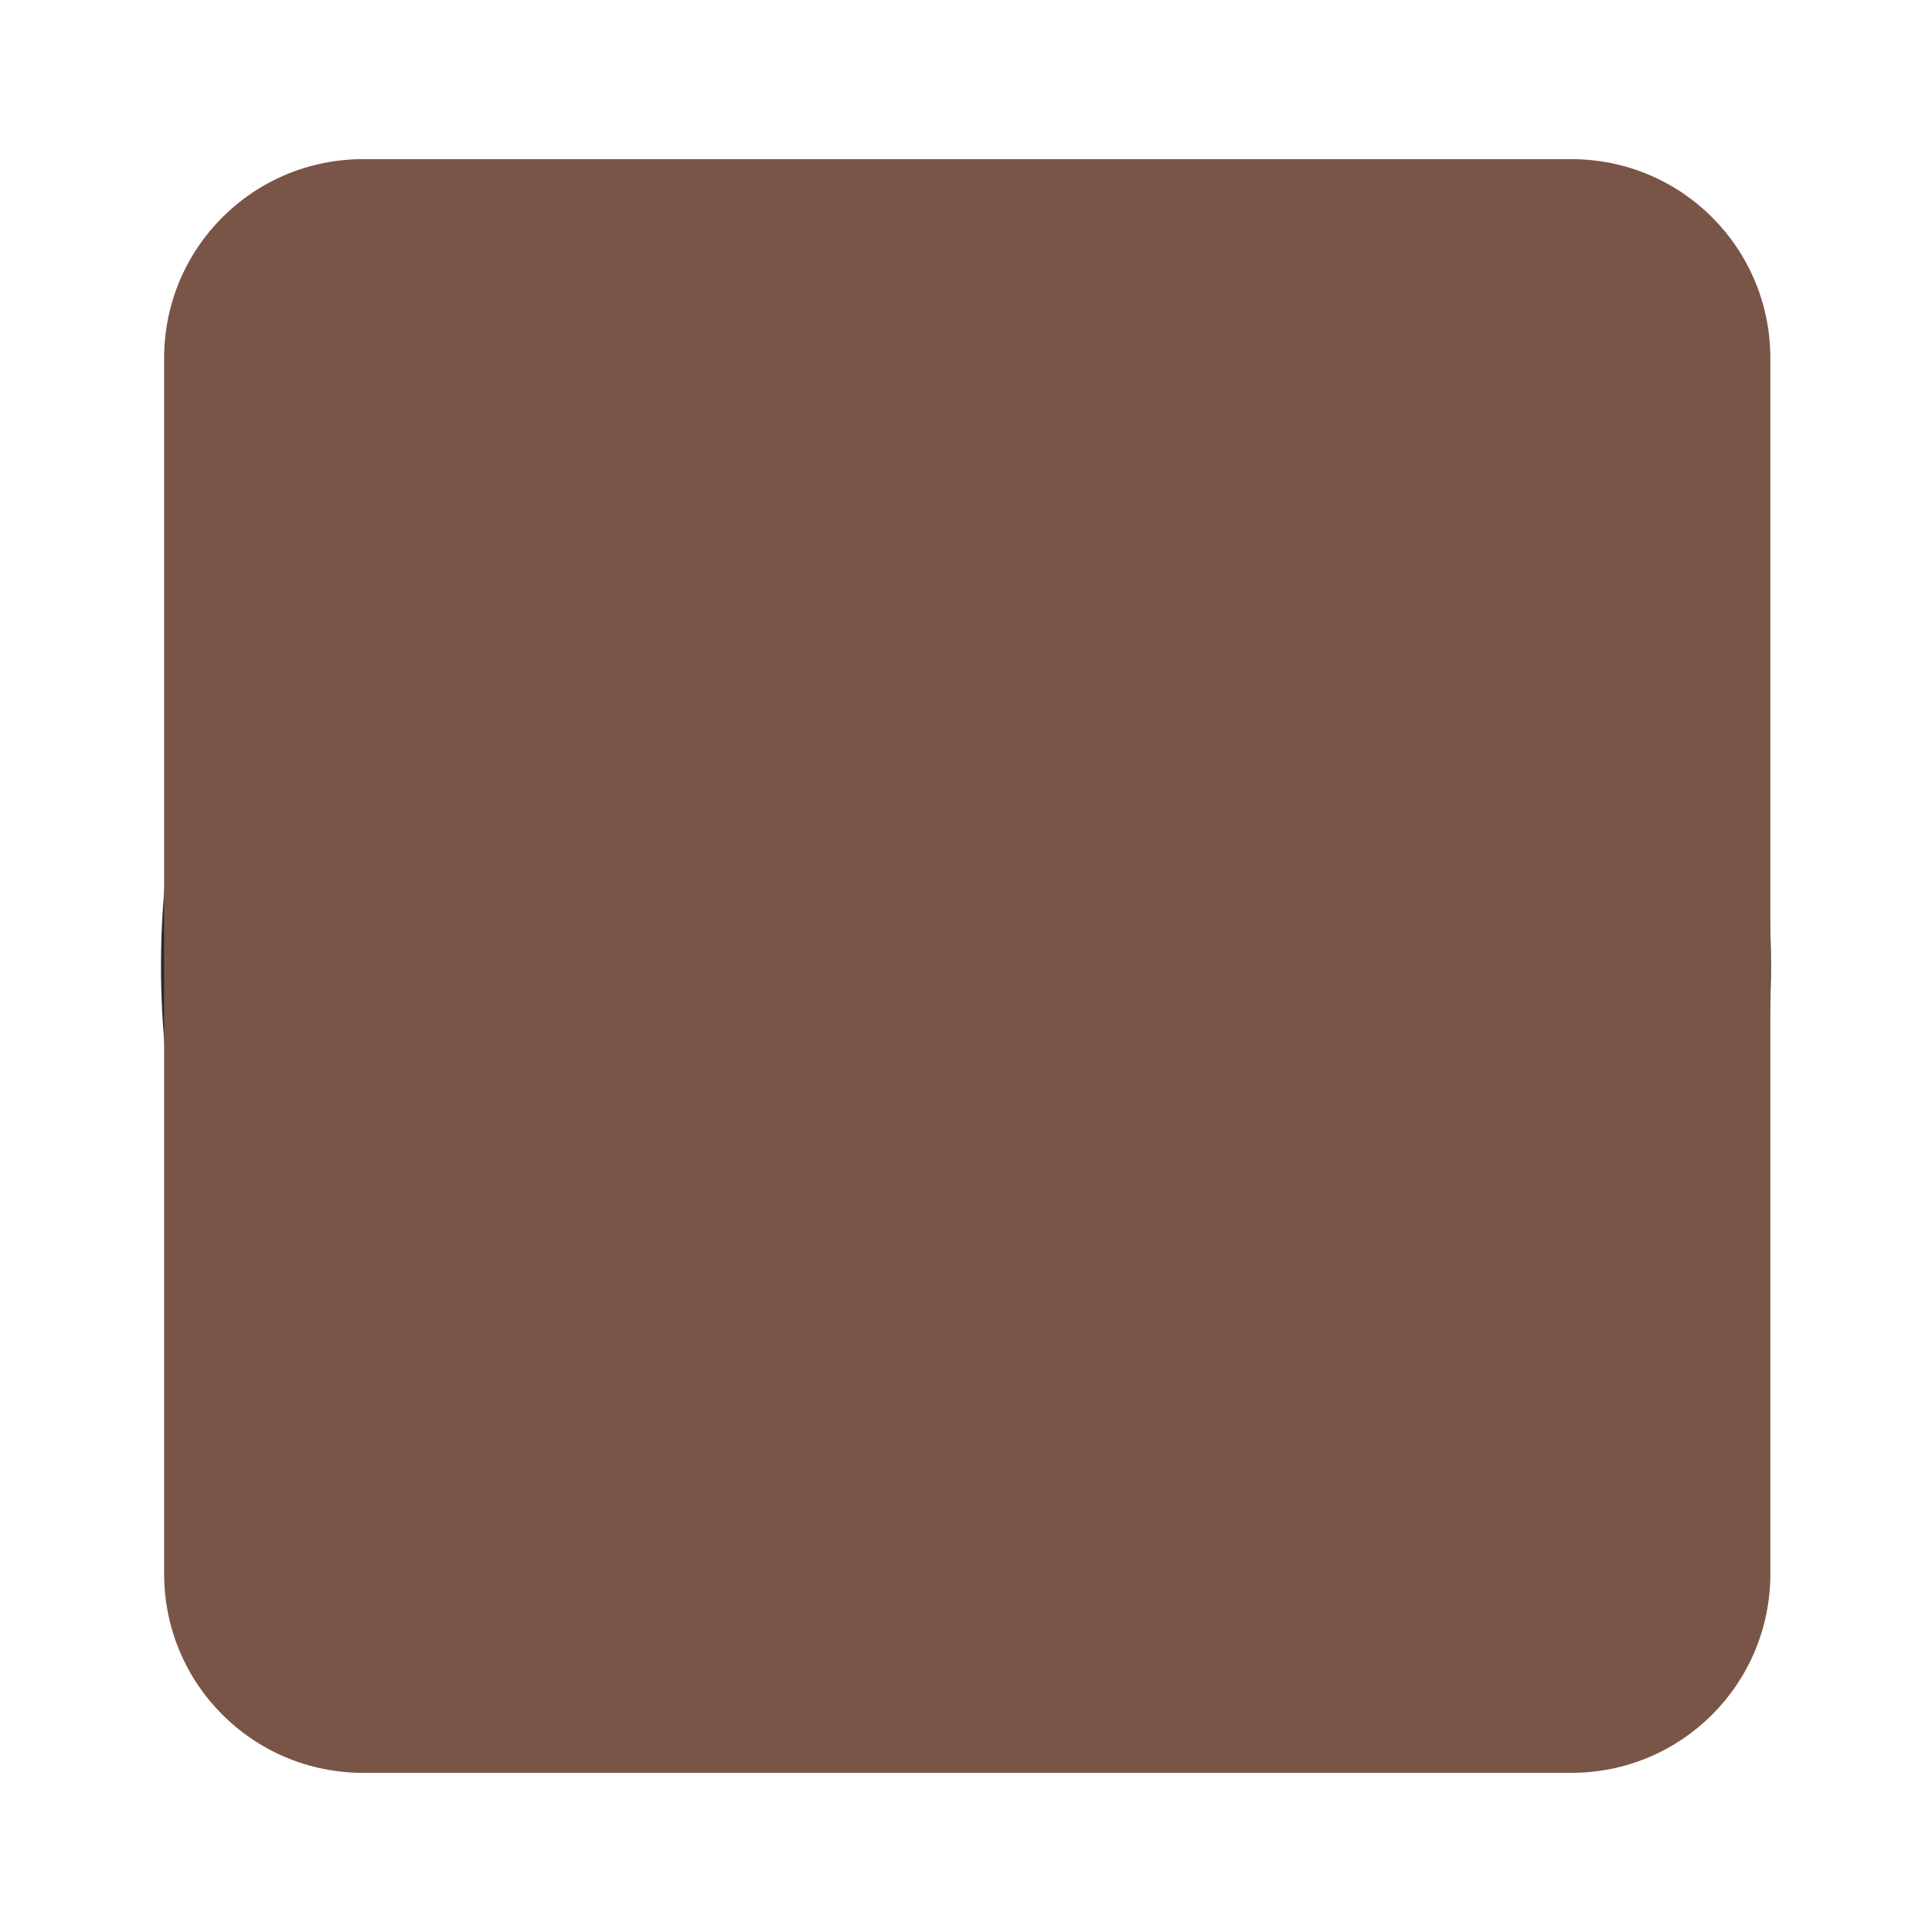
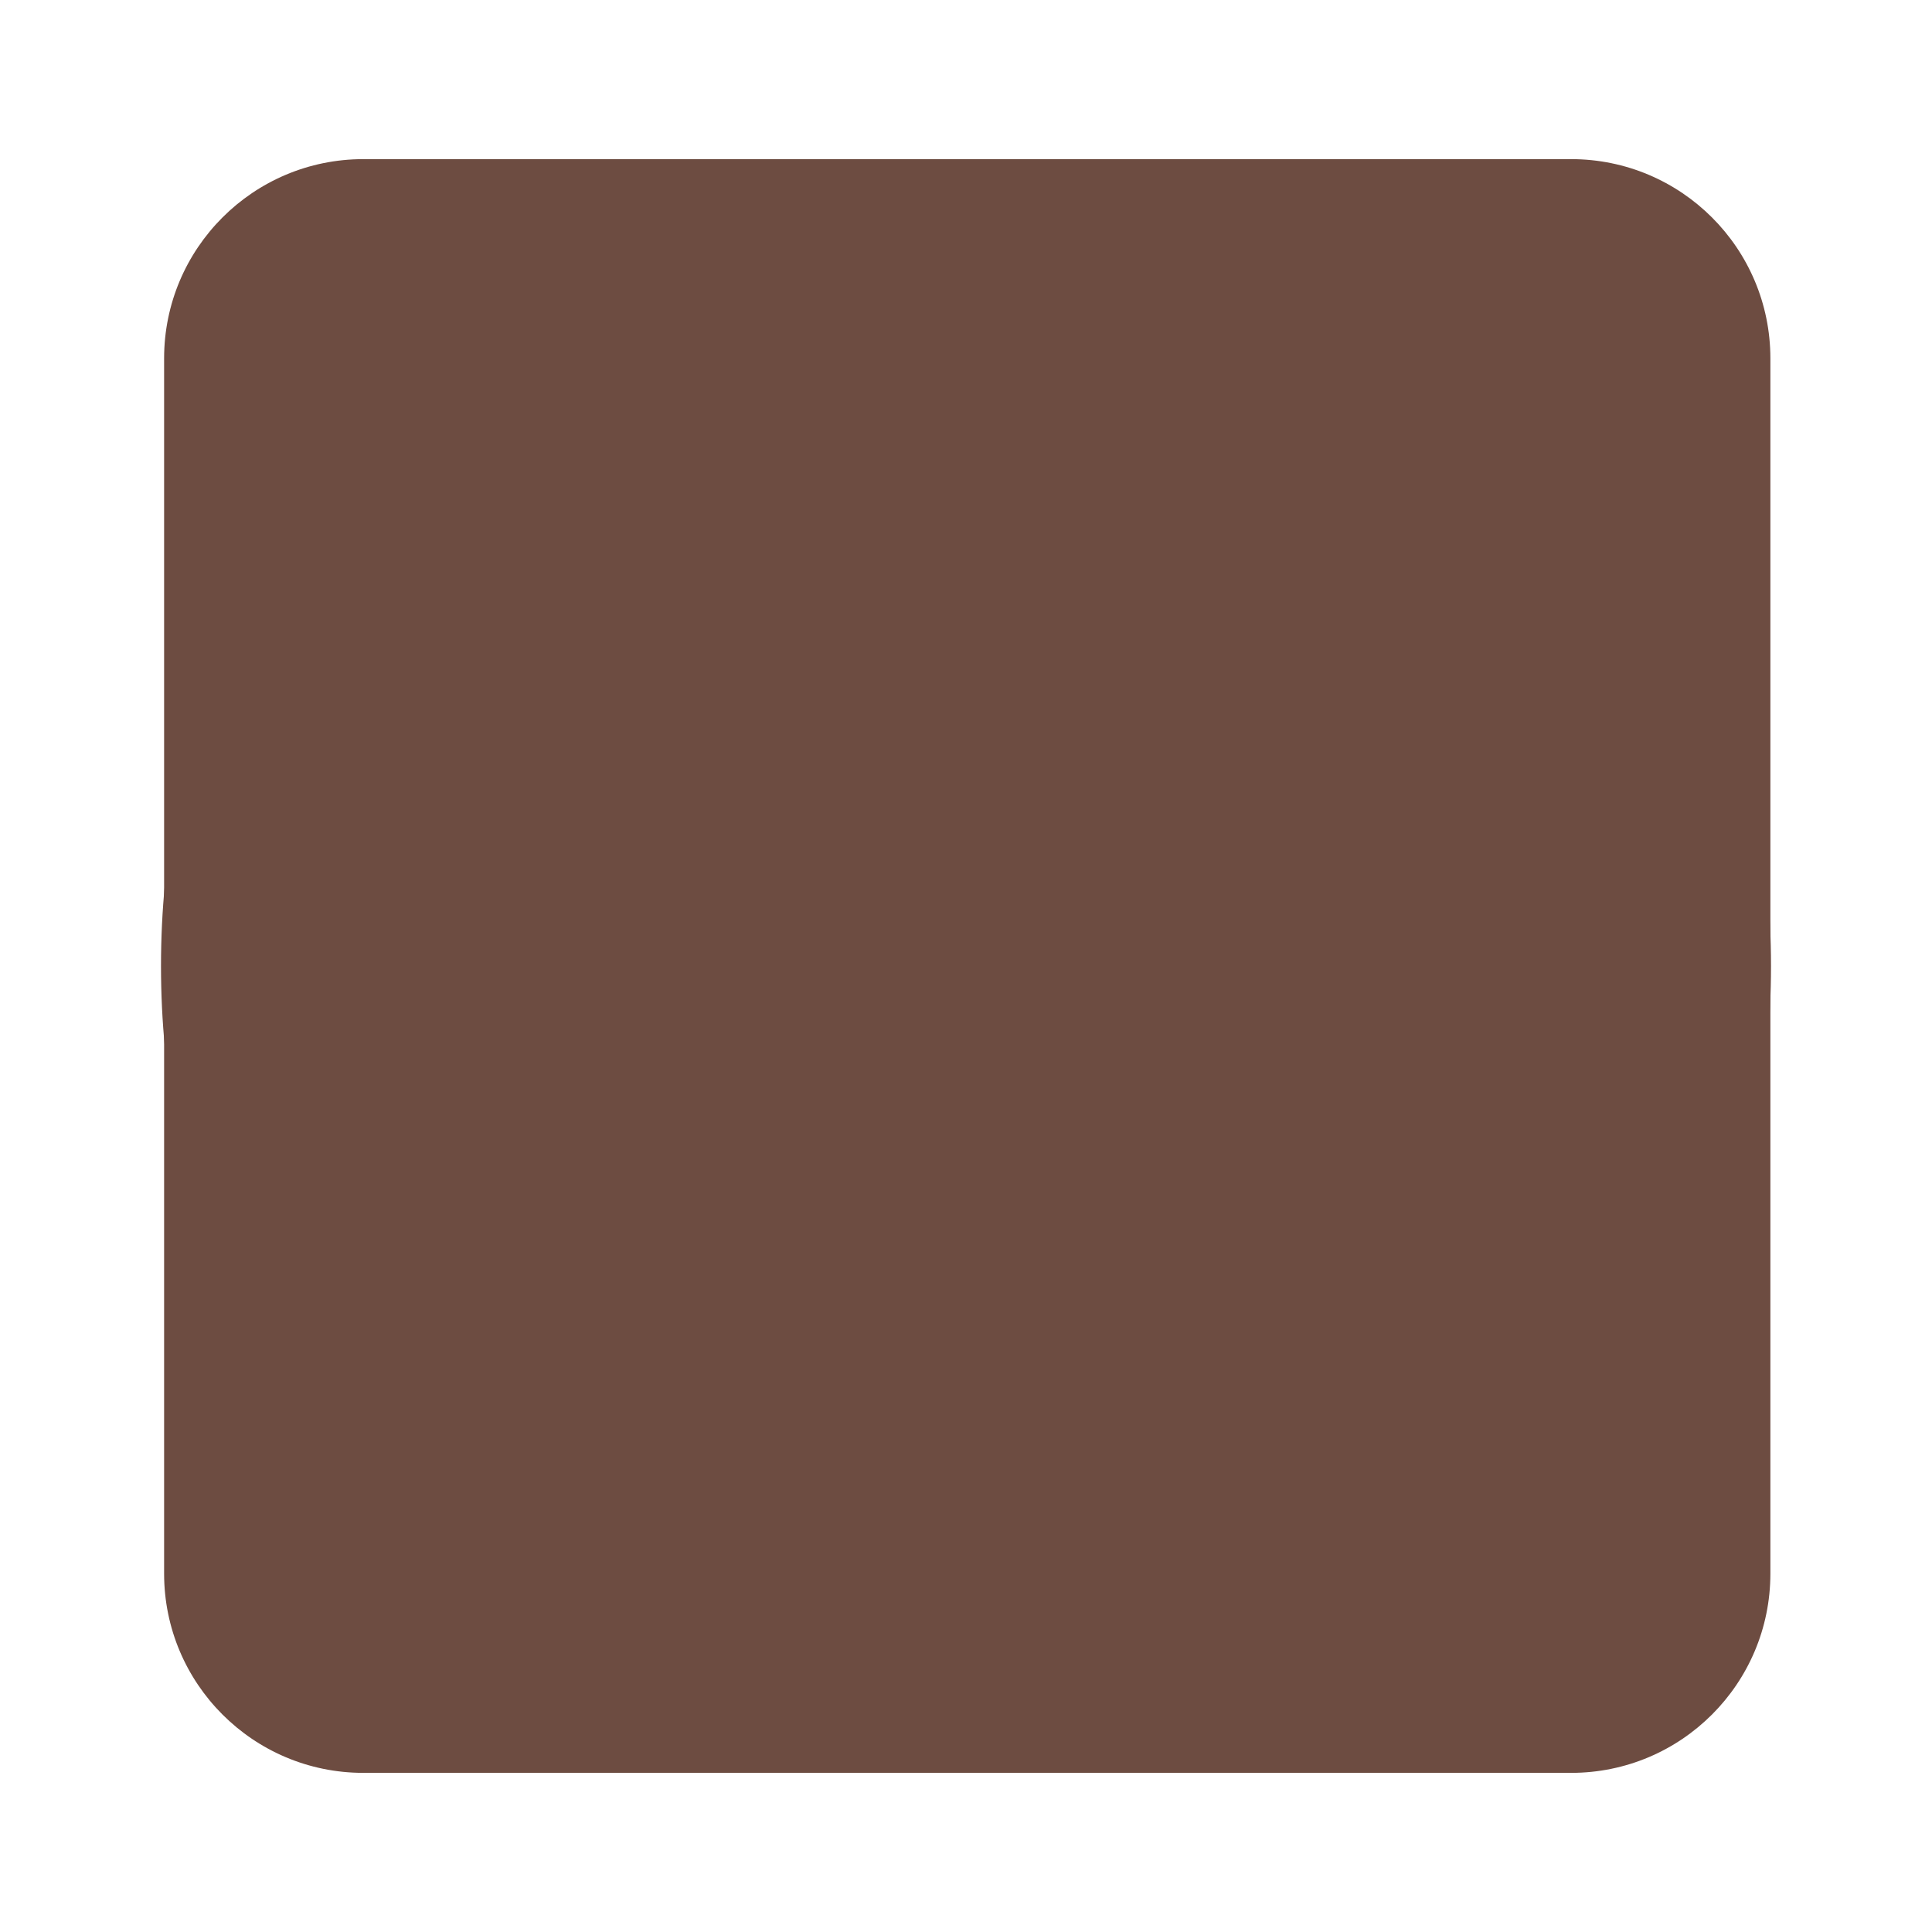
- <svg xmlns="http://www.w3.org/2000/svg" height="24px" viewBox="0 -960 960 960" width="24px" fill="#2B2B2B" version="1.1" id="svg1">
+ <svg xmlns="http://www.w3.org/2000/svg" height="24px" viewBox="0 -960 960 960" width="24px" fill="#6D4C41" version="1.1" id="svg1">
  <defs id="defs1">
-     </defs>
+     
+   </defs>
  <path d="M480-80q-83 0-156-31.5T197-197q-54-54-85.5-127T80-480q0-83 31.5-156T197-763q54-54 127-85.5T480-880q83 0 156 31.5T763-763q54 54 85.5 127T880-480q0 83-31.5 156T763-197q-54 54-127 85.5T480-80Zm0-80q134 0 227-93t93-227q0-134-93-227t-227-93q-134 0-227 93t-93 227q0 134 93 227t227 93Zm0 0q-134 0-227-93t-93-227q0-134 93-227t227-93q134 0 227 93t93 227q0 134-93 227t-227 93Z" id="path1" />
-   <path style="fill:#795548;stroke-width:40;fill-opacity:1" id="rect1" width="798.147" height="801.853" x="81.544" y="-880.927" d="m 180.539,-880.927 h 600.157 c 54.843,0 98.995,44.152 98.995,98.995 v 603.863 c 0,54.843 -44.152,98.995 -98.995,98.995 H 180.539 c -54.843,0 -98.995,-44.152 -98.995,-98.995 v -603.863 c 0,-54.843 44.152,-98.995 98.995,-98.995 z" ry="98.995" />
+   <rect style="fill:#6D4C41;stroke-width:40;fill-opacity:1" id="rect1" x="81.544" y="-880.927" width="798.147" height="801.853" rx="98.995" ry="98.995" />
</svg>
